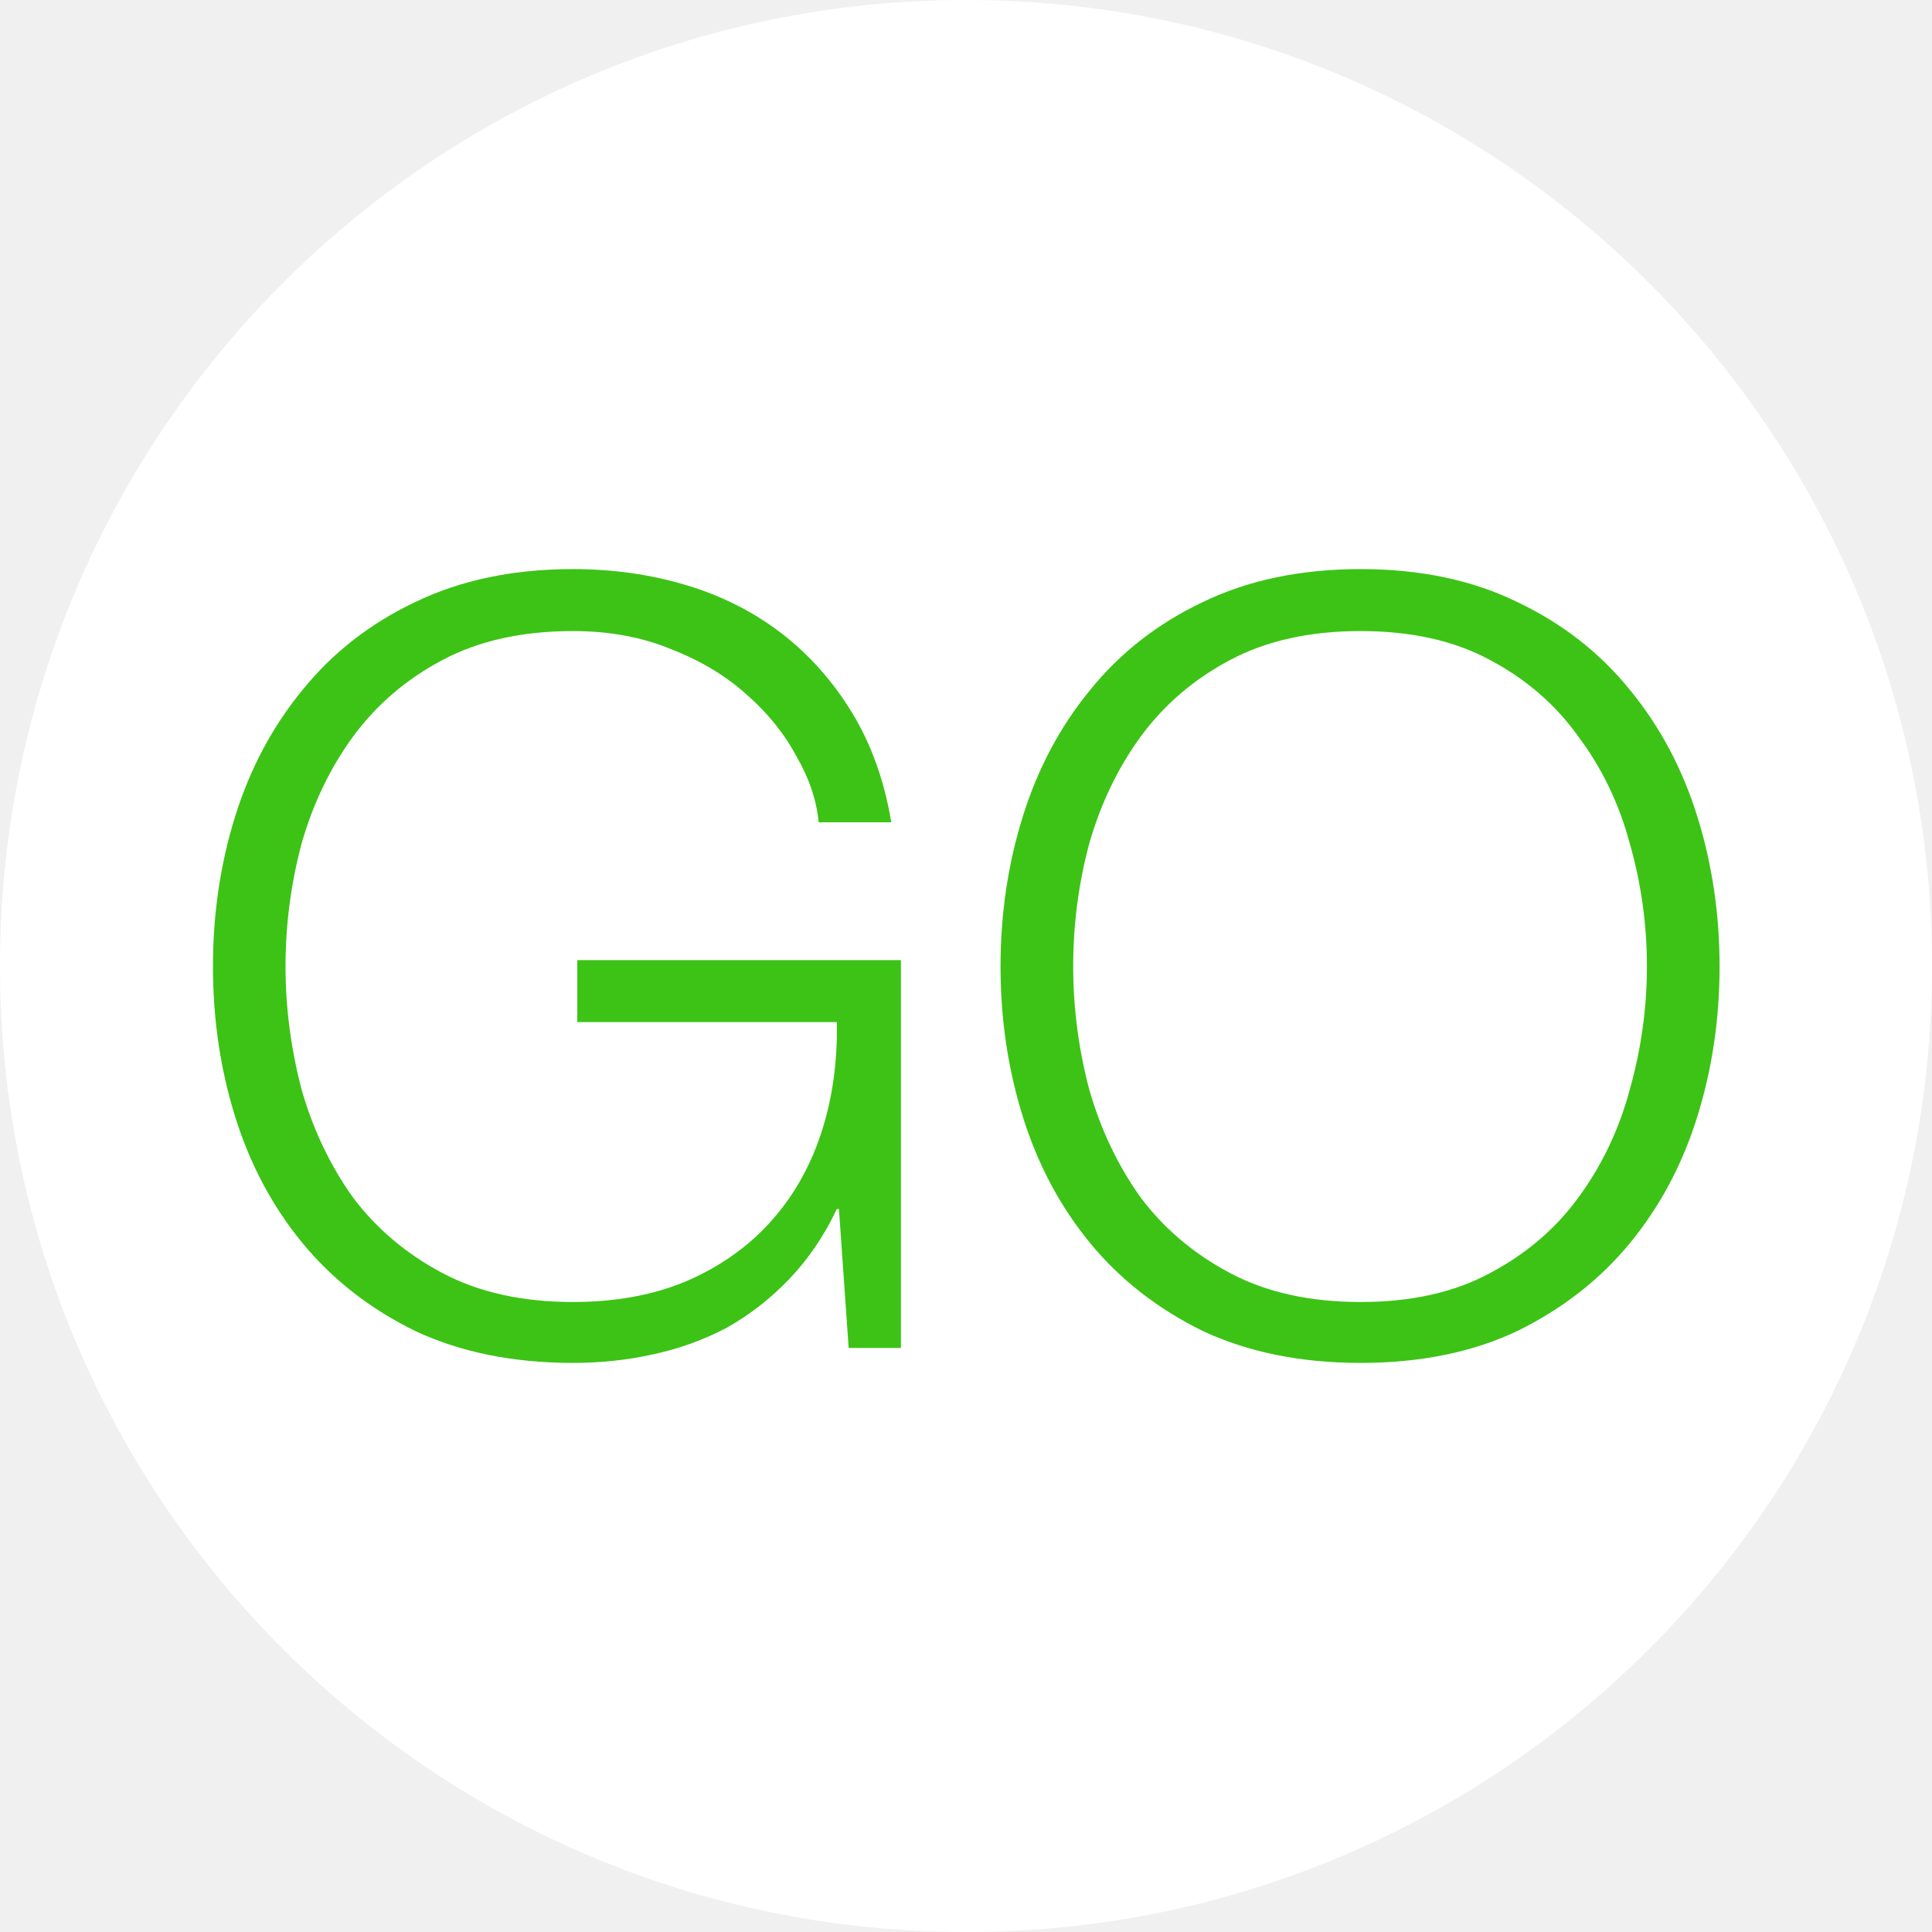
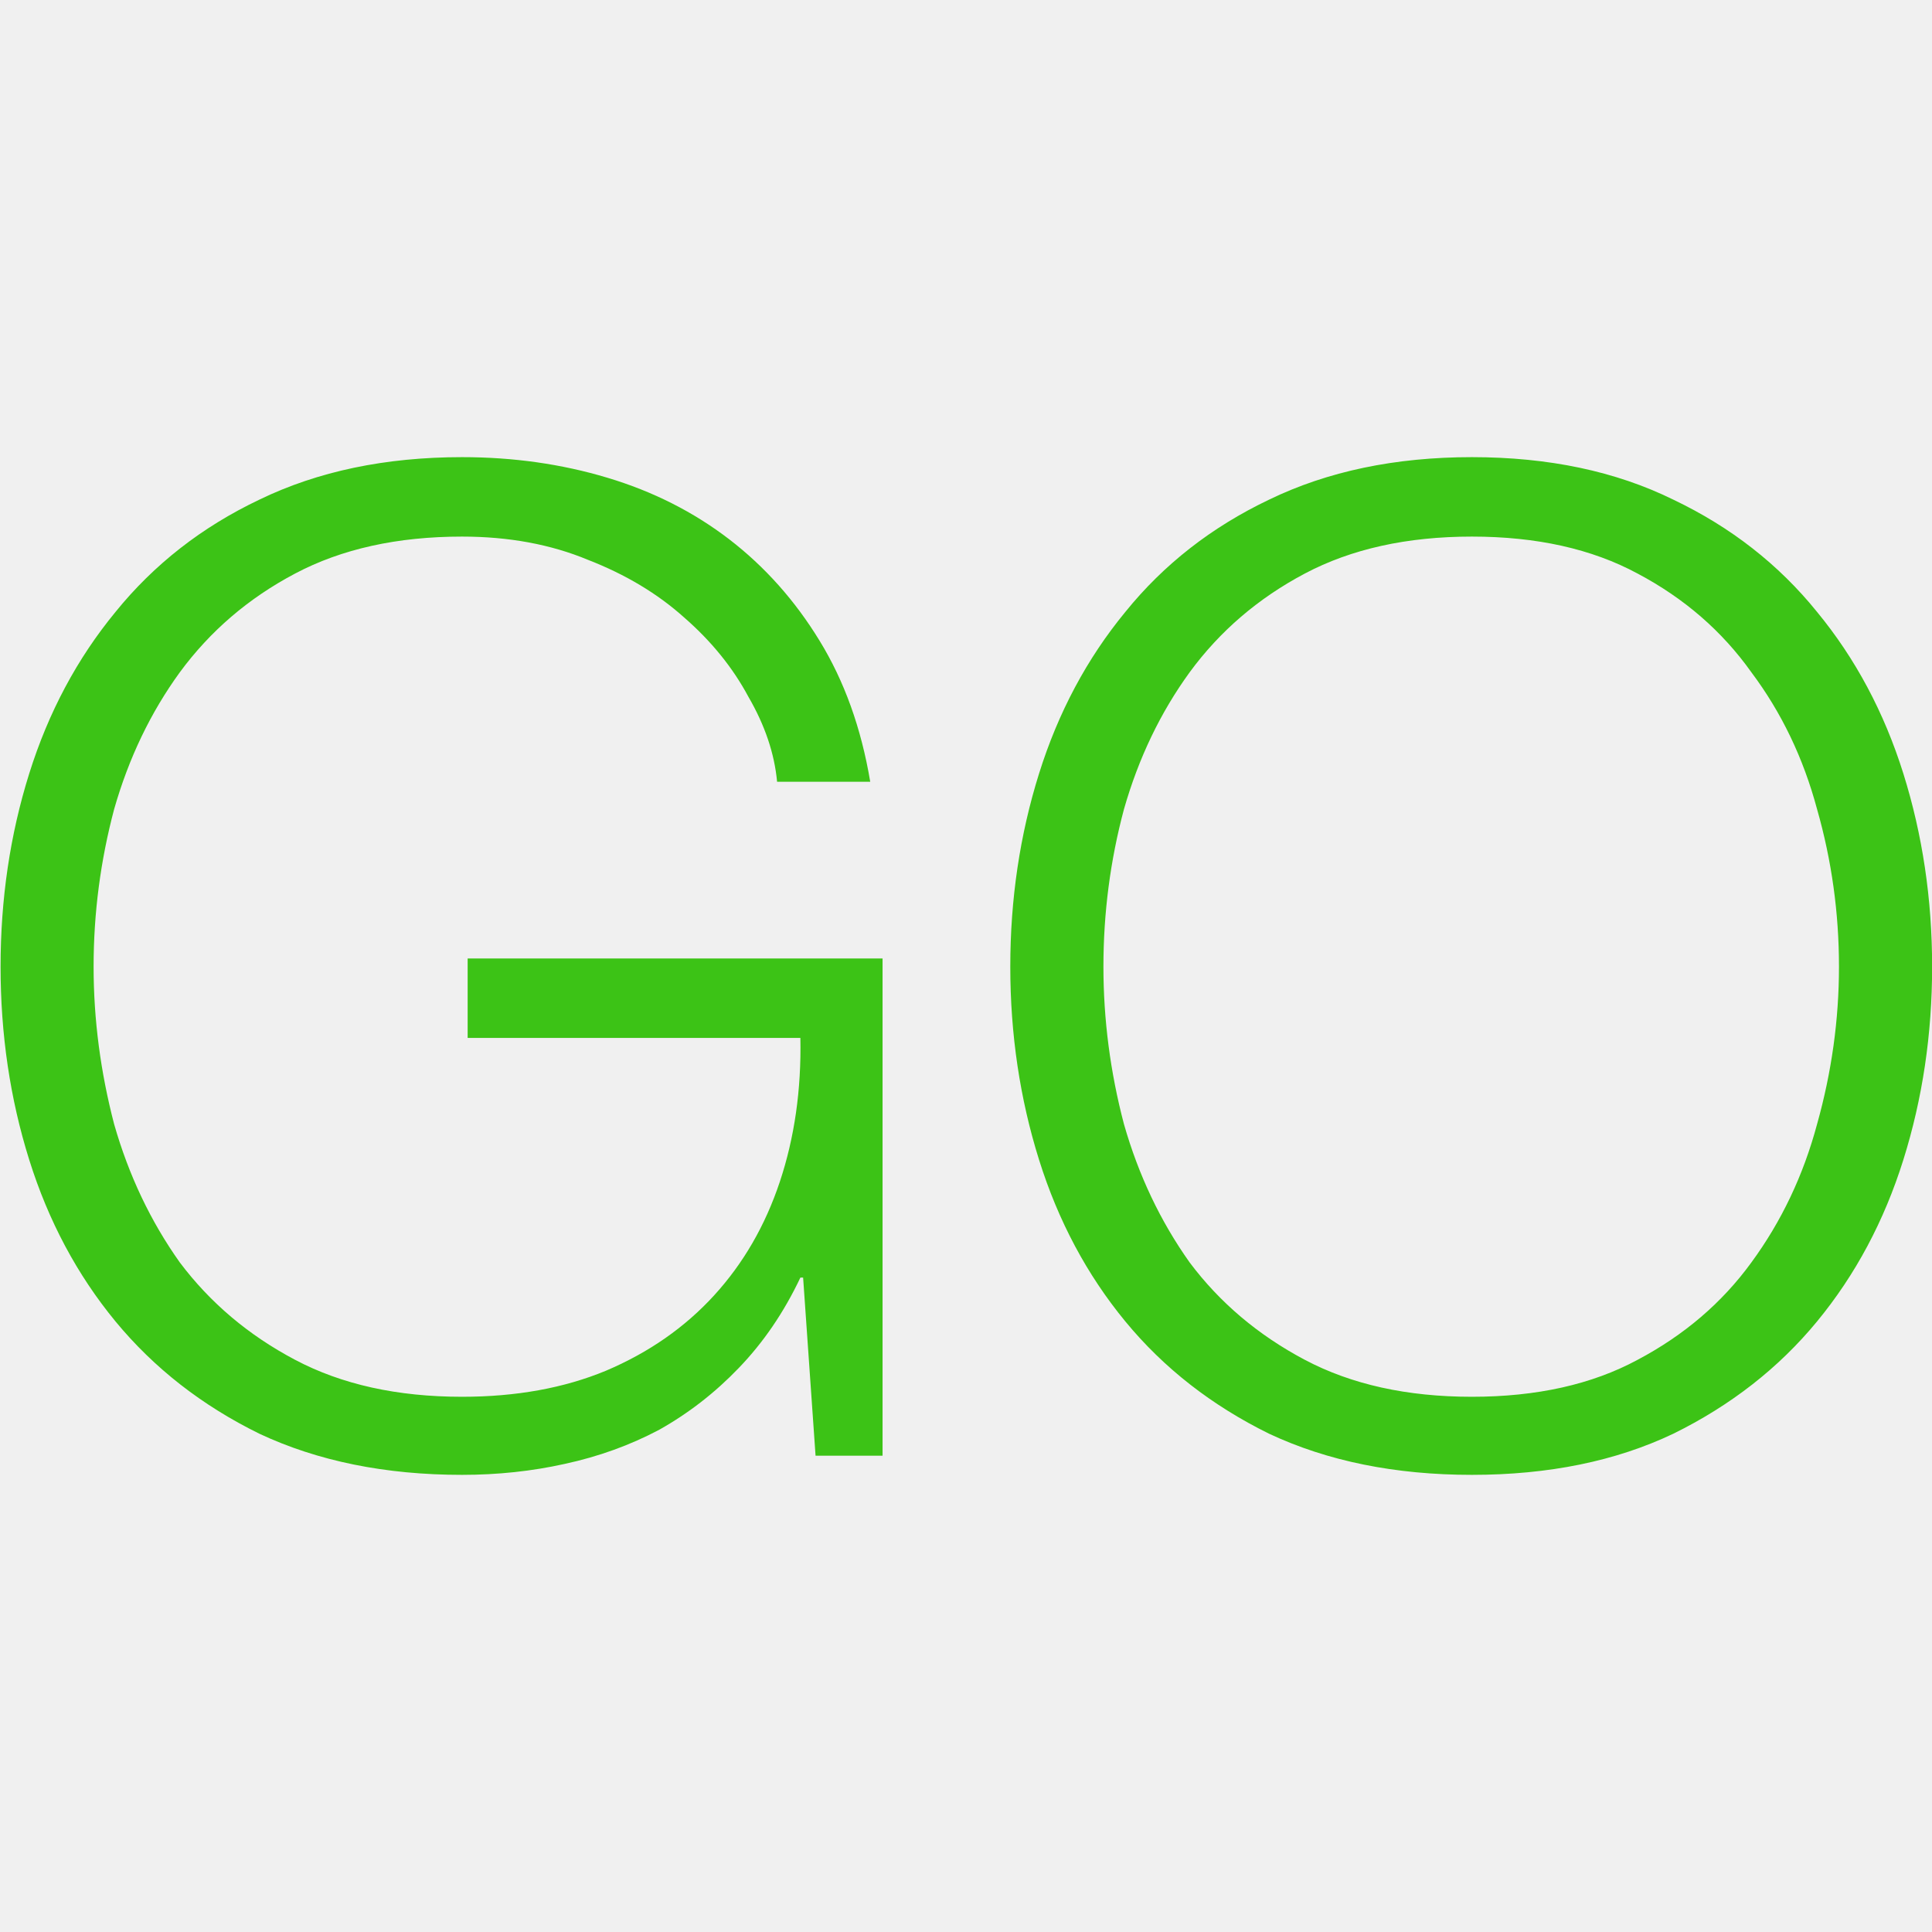
- <svg xmlns="http://www.w3.org/2000/svg" viewBox="35.17 -3.14 21.7 21.7">
+ <svg xmlns="http://www.w3.org/2000/svg" viewBox="37.557 -0.753 16.926 16.926">
  <style>
-     circle { fill: #fff; }
    path { fill: #3cc316; }
    @media (prefers-color-scheme: dark) {
-       circle { fill: #202124; }
      path { fill: #75ffbe; }
    }
  </style>
-   <circle cx="46.02" cy="7.71" r="10.85" />
  <path d="M45.289 12H44.702L44.593 10.44H44.569C44.425 10.744 44.245 11.008 44.029 11.232C43.822 11.448 43.59 11.628 43.334 11.772C43.078 11.908 42.801 12.008 42.505 12.072C42.218 12.136 41.917 12.168 41.605 12.168C40.934 12.168 40.342 12.048 39.83 11.808C39.325 11.56 38.906 11.232 38.569 10.824C38.233 10.416 37.981 9.944 37.813 9.408C37.645 8.872 37.562 8.308 37.562 7.716C37.562 7.124 37.645 6.56 37.813 6.024C37.981 5.488 38.233 5.016 38.569 4.608C38.906 4.192 39.325 3.864 39.83 3.624C40.342 3.376 40.934 3.252 41.605 3.252C42.053 3.252 42.477 3.312 42.877 3.432C43.278 3.552 43.633 3.732 43.946 3.972C44.258 4.212 44.522 4.508 44.737 4.86C44.953 5.212 45.102 5.624 45.181 6.096H44.365C44.342 5.848 44.258 5.6 44.114 5.352C43.977 5.096 43.789 4.864 43.55 4.656C43.318 4.448 43.038 4.28 42.709 4.152C42.382 4.016 42.014 3.948 41.605 3.948C41.038 3.948 40.55 4.056 40.142 4.272C39.733 4.488 39.398 4.776 39.133 5.136C38.877 5.488 38.685 5.888 38.557 6.336C38.438 6.784 38.377 7.244 38.377 7.716C38.377 8.18 38.438 8.64 38.557 9.096C38.685 9.544 38.877 9.948 39.133 10.308C39.398 10.66 39.733 10.944 40.142 11.16C40.55 11.376 41.038 11.484 41.605 11.484C42.078 11.484 42.498 11.408 42.865 11.256C43.242 11.096 43.557 10.876 43.813 10.596C44.069 10.316 44.261 9.984 44.389 9.6C44.517 9.216 44.578 8.796 44.569 8.34H41.654V7.644H45.289V12ZM47.224 7.716C47.224 8.18 47.284 8.64 47.404 9.096C47.532 9.544 47.724 9.948 47.98 10.308C48.244 10.66 48.58 10.944 48.988 11.16C49.396 11.376 49.884 11.484 50.452 11.484C51.02 11.484 51.504 11.376 51.904 11.16C52.312 10.944 52.644 10.66 52.9 10.308C53.164 9.948 53.356 9.544 53.476 9.096C53.604 8.64 53.668 8.18 53.668 7.716C53.668 7.244 53.604 6.784 53.476 6.336C53.356 5.888 53.164 5.488 52.9 5.136C52.644 4.776 52.312 4.488 51.904 4.272C51.504 4.056 51.02 3.948 50.452 3.948C49.884 3.948 49.396 4.056 48.988 4.272C48.58 4.488 48.244 4.776 47.98 5.136C47.724 5.488 47.532 5.888 47.404 6.336C47.284 6.784 47.224 7.244 47.224 7.716ZM46.408 7.716C46.408 7.124 46.492 6.56 46.66 6.024C46.828 5.488 47.08 5.016 47.416 4.608C47.752 4.192 48.172 3.864 48.676 3.624C49.188 3.376 49.78 3.252 50.452 3.252C51.124 3.252 51.712 3.376 52.216 3.624C52.72 3.864 53.14 4.192 53.476 4.608C53.812 5.016 54.064 5.488 54.232 6.024C54.4 6.56 54.484 7.124 54.484 7.716C54.484 8.308 54.4 8.872 54.232 9.408C54.064 9.944 53.812 10.416 53.476 10.824C53.14 11.232 52.72 11.56 52.216 11.808C51.712 12.048 51.124 12.168 50.452 12.168C49.78 12.168 49.188 12.048 48.676 11.808C48.172 11.56 47.752 11.232 47.416 10.824C47.08 10.416 46.828 9.944 46.66 9.408C46.492 8.872 46.408 8.308 46.408 7.716Z" />
</svg>
